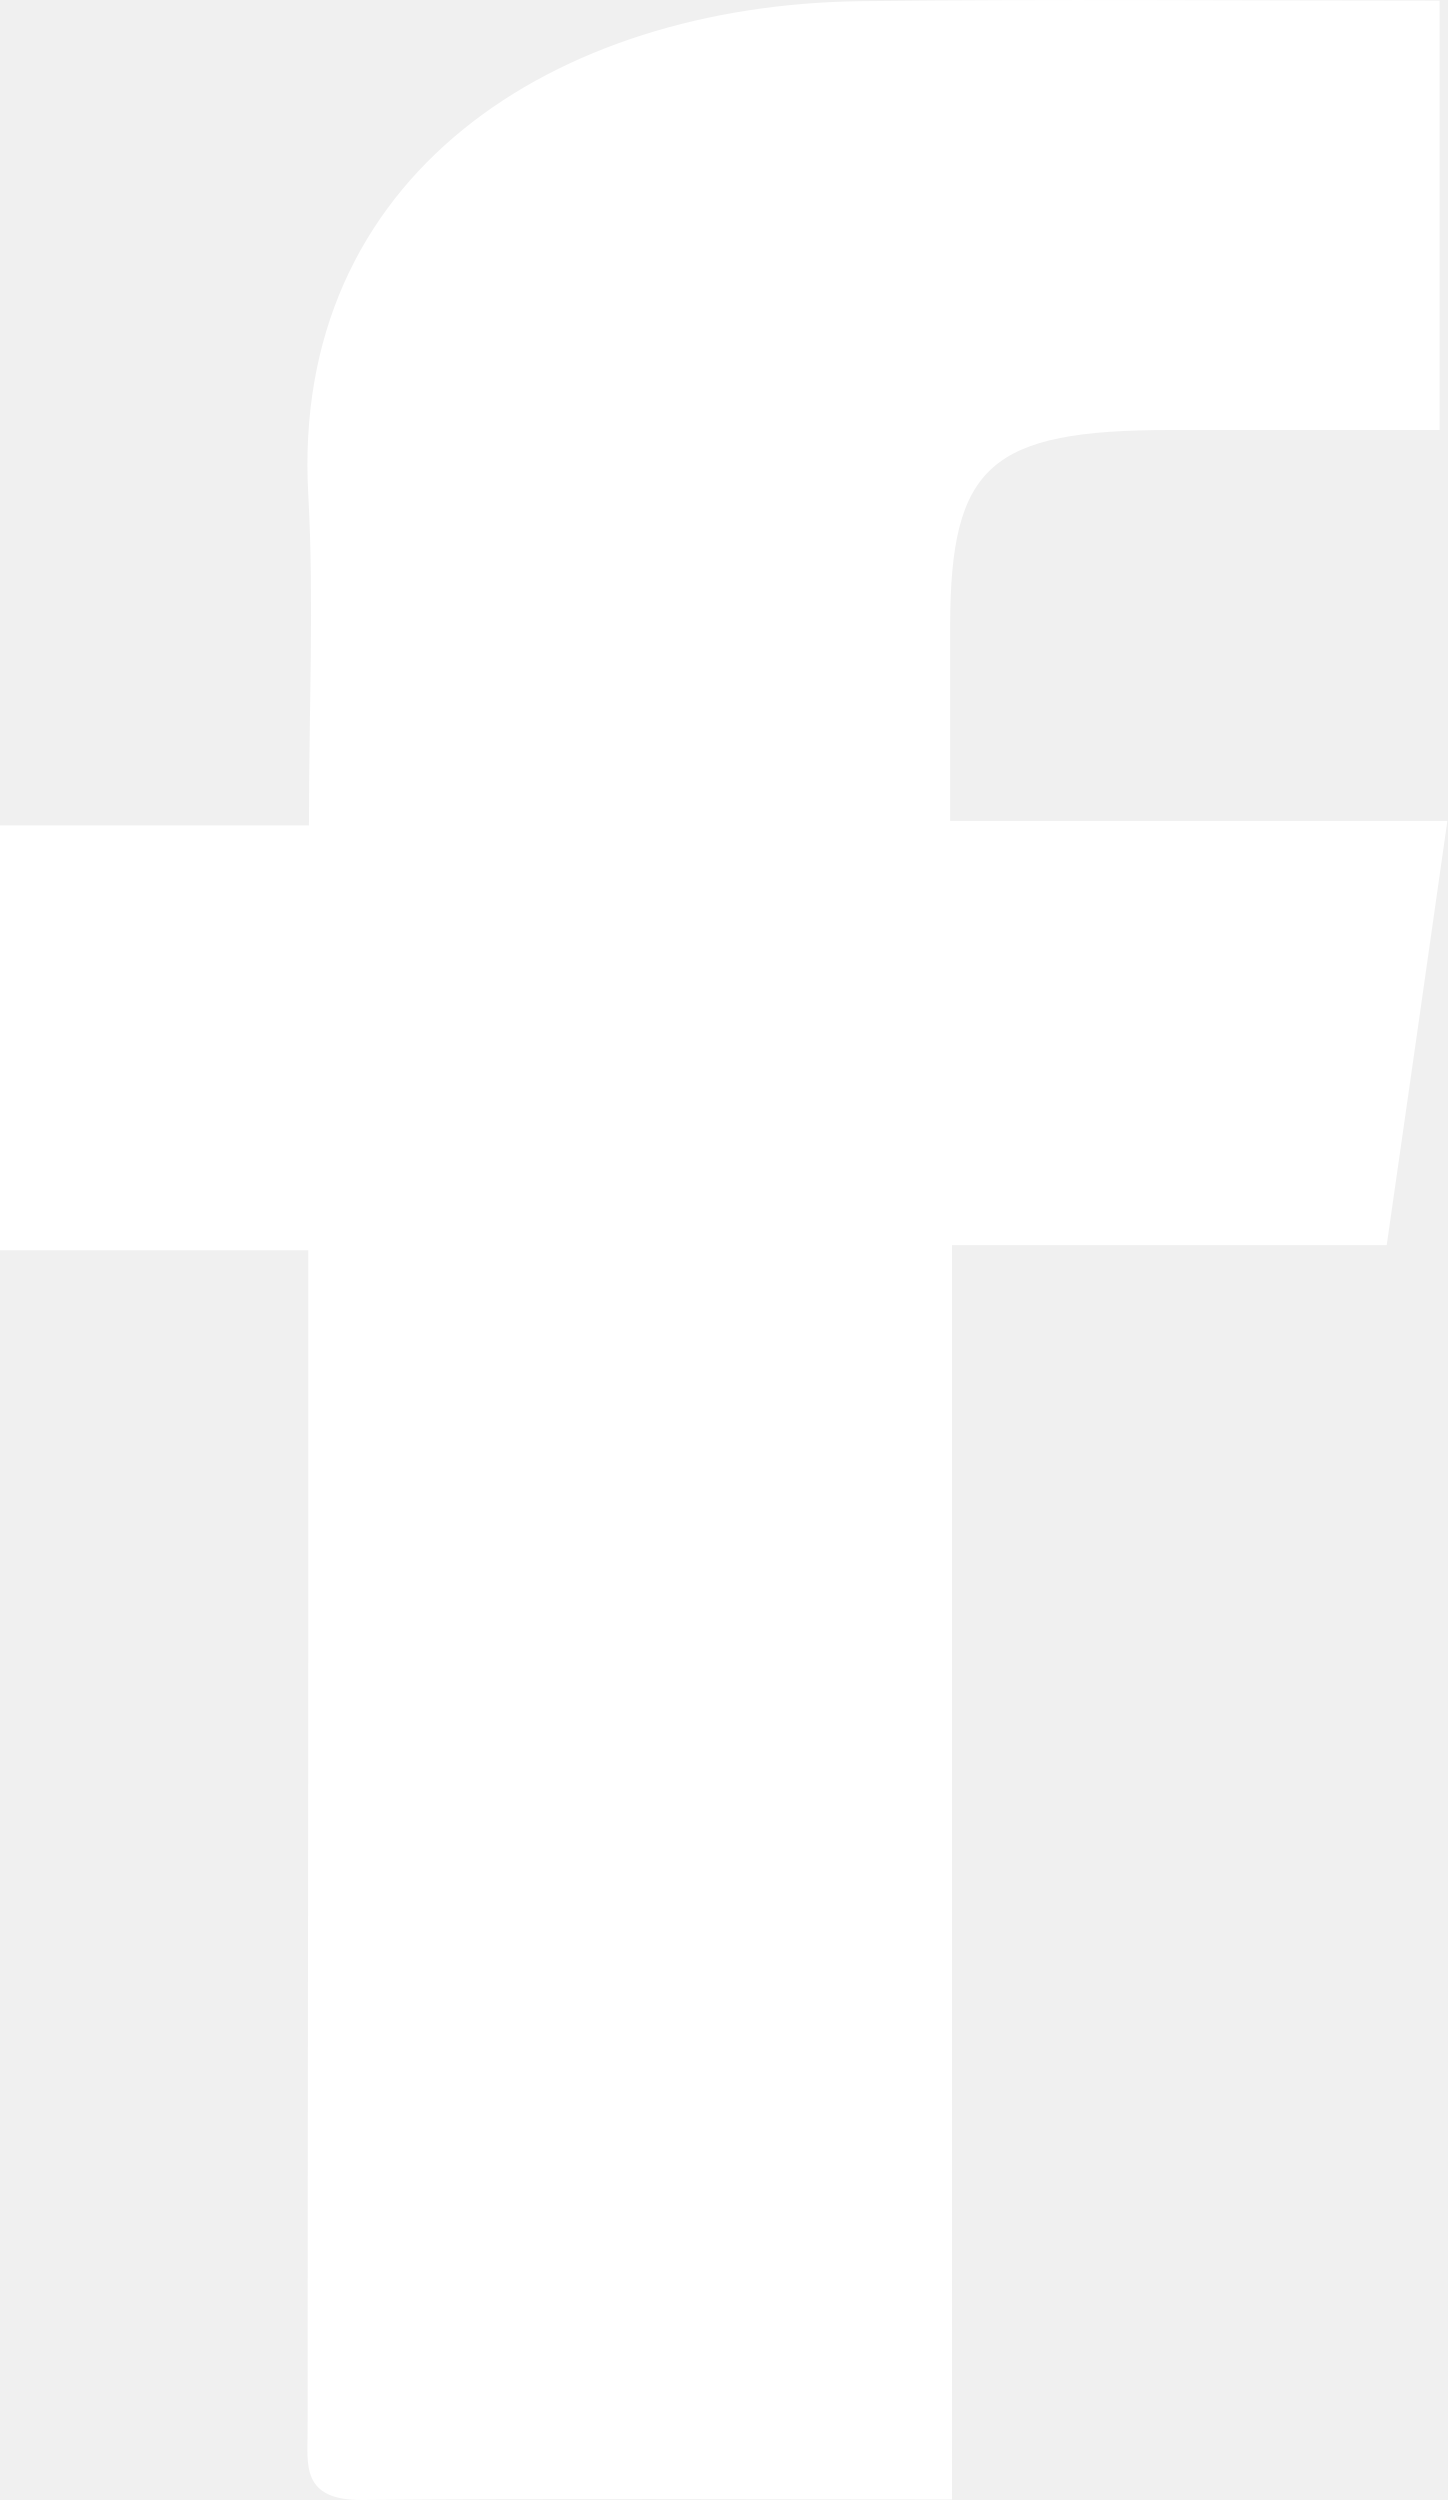
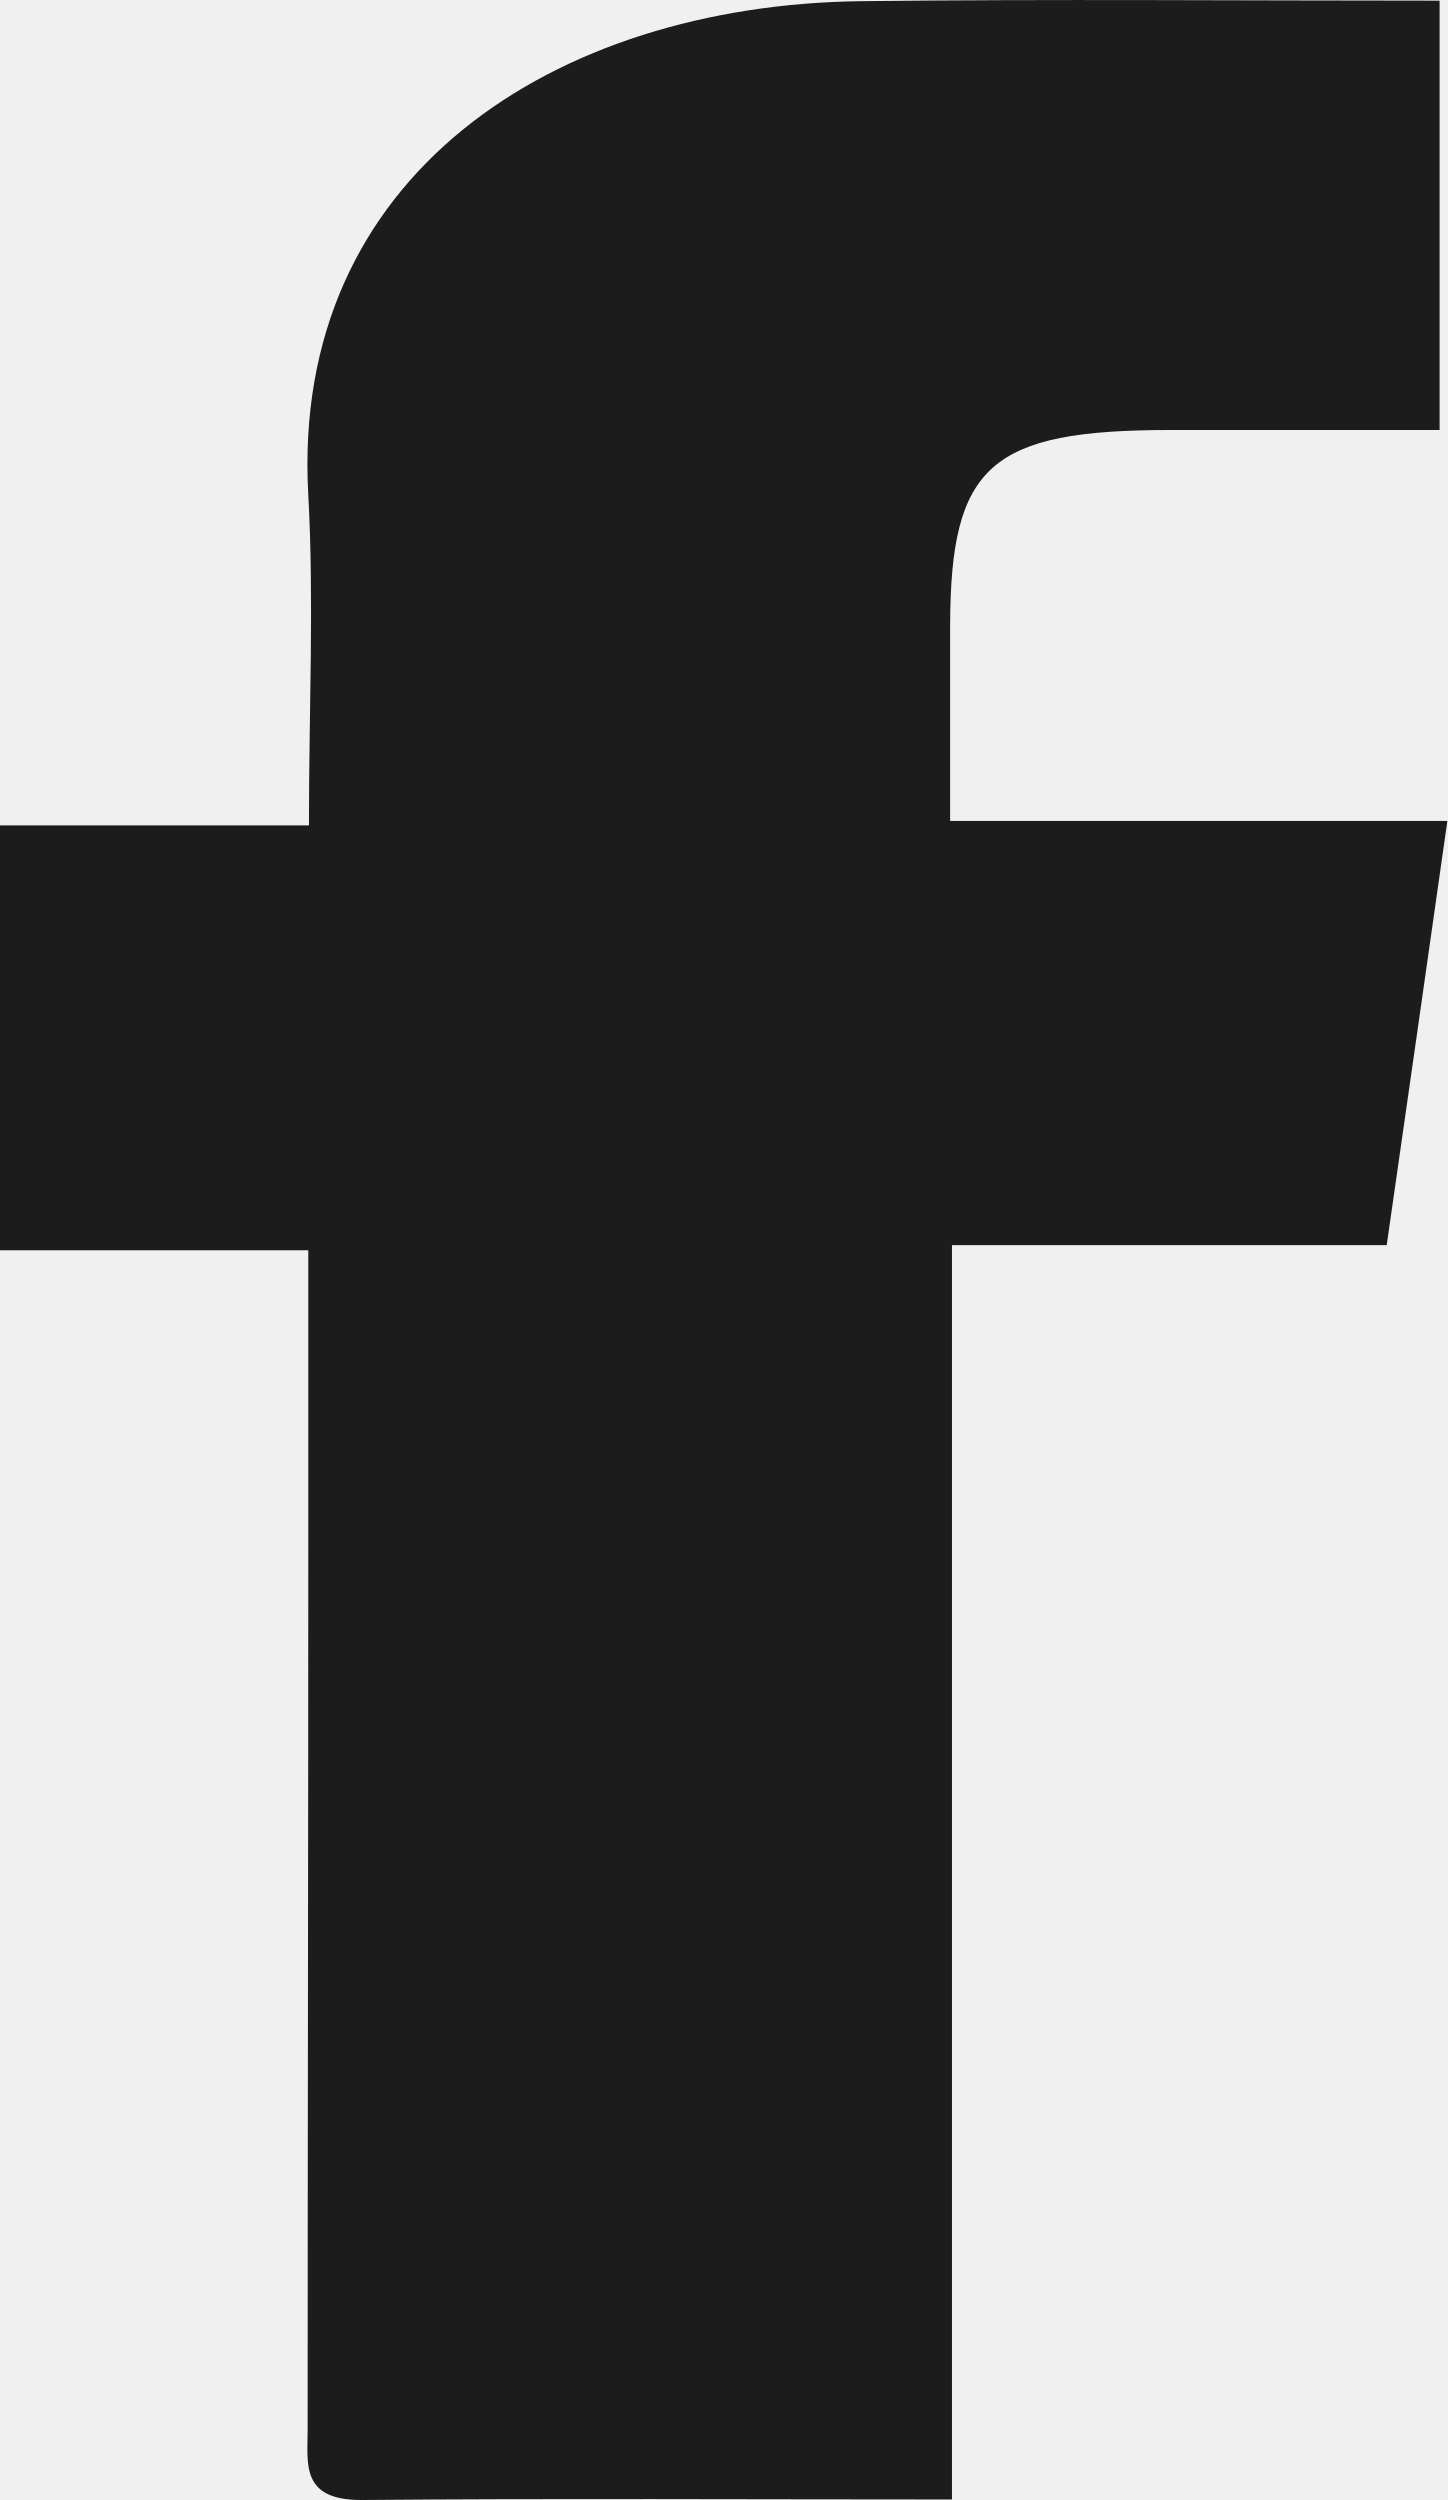
<svg xmlns="http://www.w3.org/2000/svg" width="11" height="19" viewBox="0 0 11 19" fill="none">
-   <path d="M7.235 18.996C5.667 18.996 4.211 18.987 2.755 19C2.284 19.004 2.338 18.728 2.338 18.469C2.338 16.237 2.343 14.005 2.343 11.773C2.343 11.035 2.343 10.292 2.343 9.502C1.539 9.502 0.789 9.502 0 9.502C0 8.419 0 7.383 0 6.273C0.745 6.273 1.51 6.273 2.348 6.273C2.348 5.384 2.387 4.568 2.343 3.761C2.206 1.33 4.216 0.039 6.539 0.009C7.99 -0.008 9.446 0.005 10.941 0.005C10.941 1.058 10.941 2.111 10.941 3.268C10.265 3.268 9.578 3.268 8.897 3.268C7.525 3.268 7.225 3.536 7.221 4.749C7.221 5.228 7.221 5.708 7.221 6.239C8.5 6.239 9.716 6.239 11 6.239C10.843 7.339 10.696 8.376 10.539 9.463C9.441 9.463 8.373 9.463 7.235 9.463C7.235 12.645 7.235 15.779 7.235 18.996Z" fill="white" />
+   <path d="M7.235 18.996C5.667 18.996 4.211 18.987 2.755 19C2.284 19.004 2.338 18.728 2.338 18.469C2.338 16.237 2.343 14.005 2.343 11.773C2.343 11.035 2.343 10.292 2.343 9.502C1.539 9.502 0.789 9.502 0 9.502C0 8.419 0 7.383 0 6.273C0.745 6.273 1.51 6.273 2.348 6.273C2.348 5.384 2.387 4.568 2.343 3.761C2.206 1.33 4.216 0.039 6.539 0.009C7.99 -0.008 9.446 0.005 10.941 0.005C10.941 1.058 10.941 2.111 10.941 3.268C10.265 3.268 9.578 3.268 8.897 3.268C7.525 3.268 7.225 3.536 7.221 4.749C7.221 5.228 7.221 5.708 7.221 6.239C8.5 6.239 9.716 6.239 11 6.239C10.843 7.339 10.696 8.376 10.539 9.463C9.441 9.463 8.373 9.463 7.235 9.463C7.235 12.645 7.235 15.779 7.235 18.996Z" fill="#1C1C1C" />
</svg>
